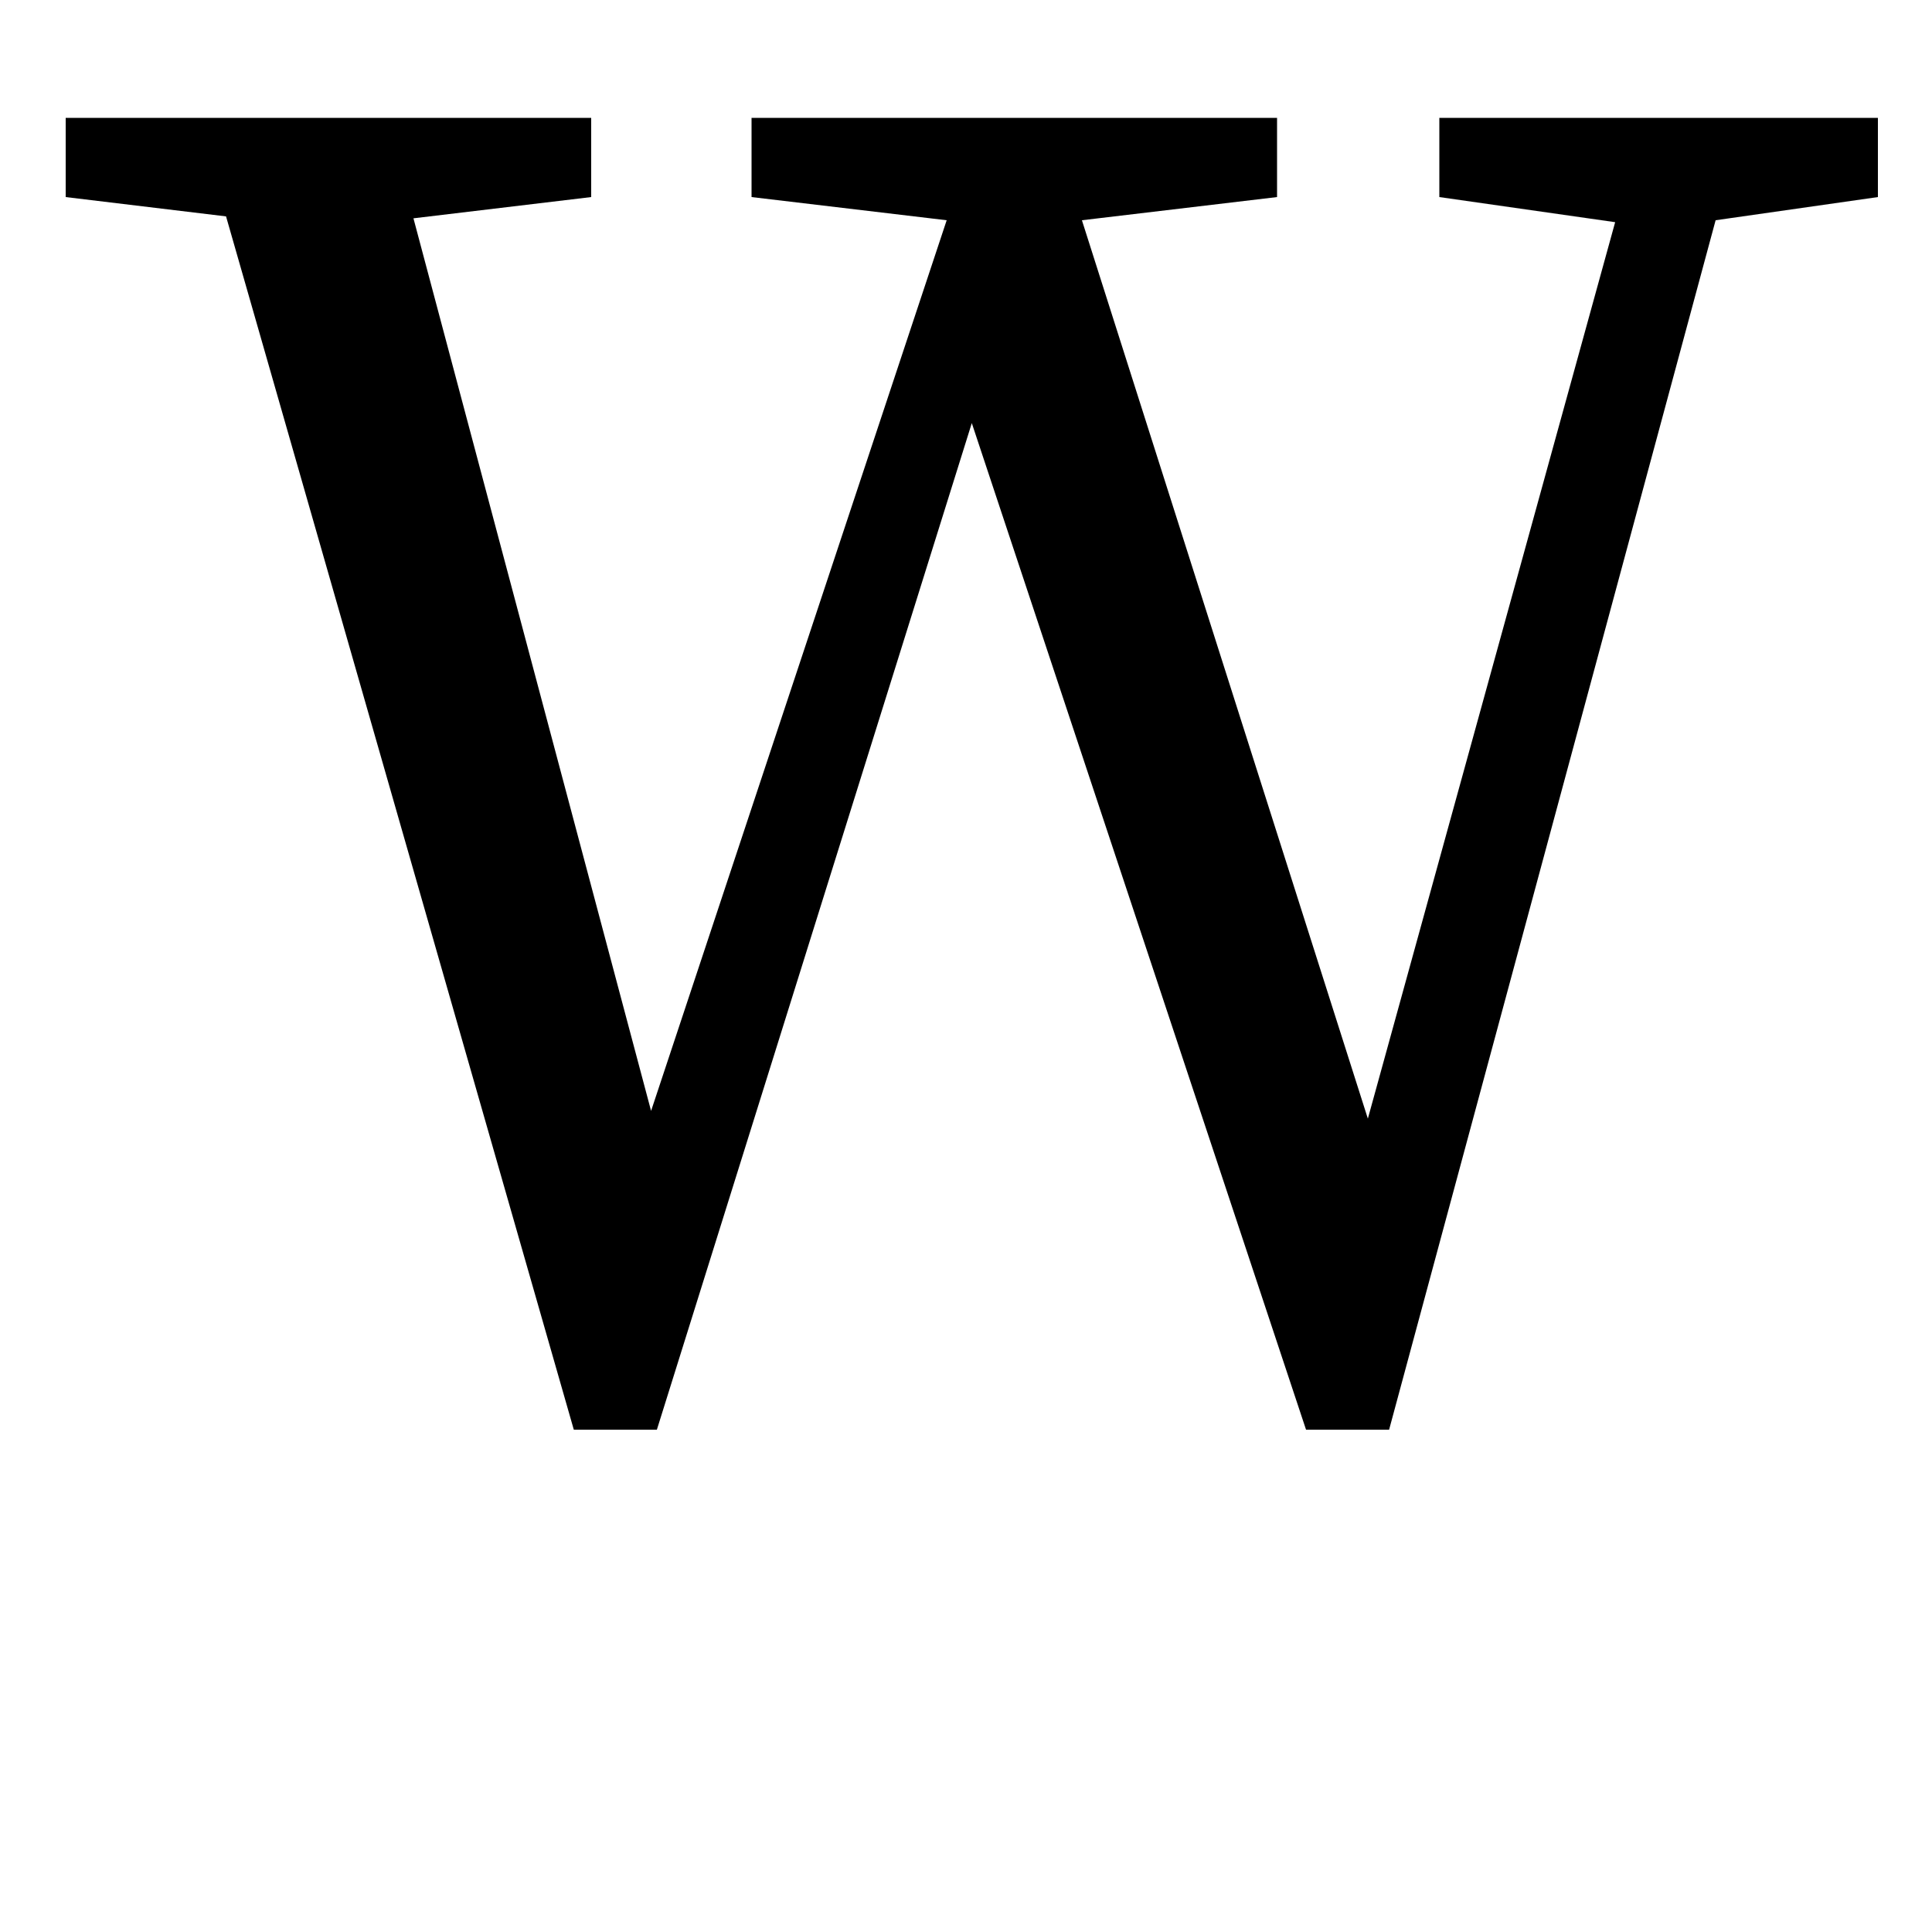
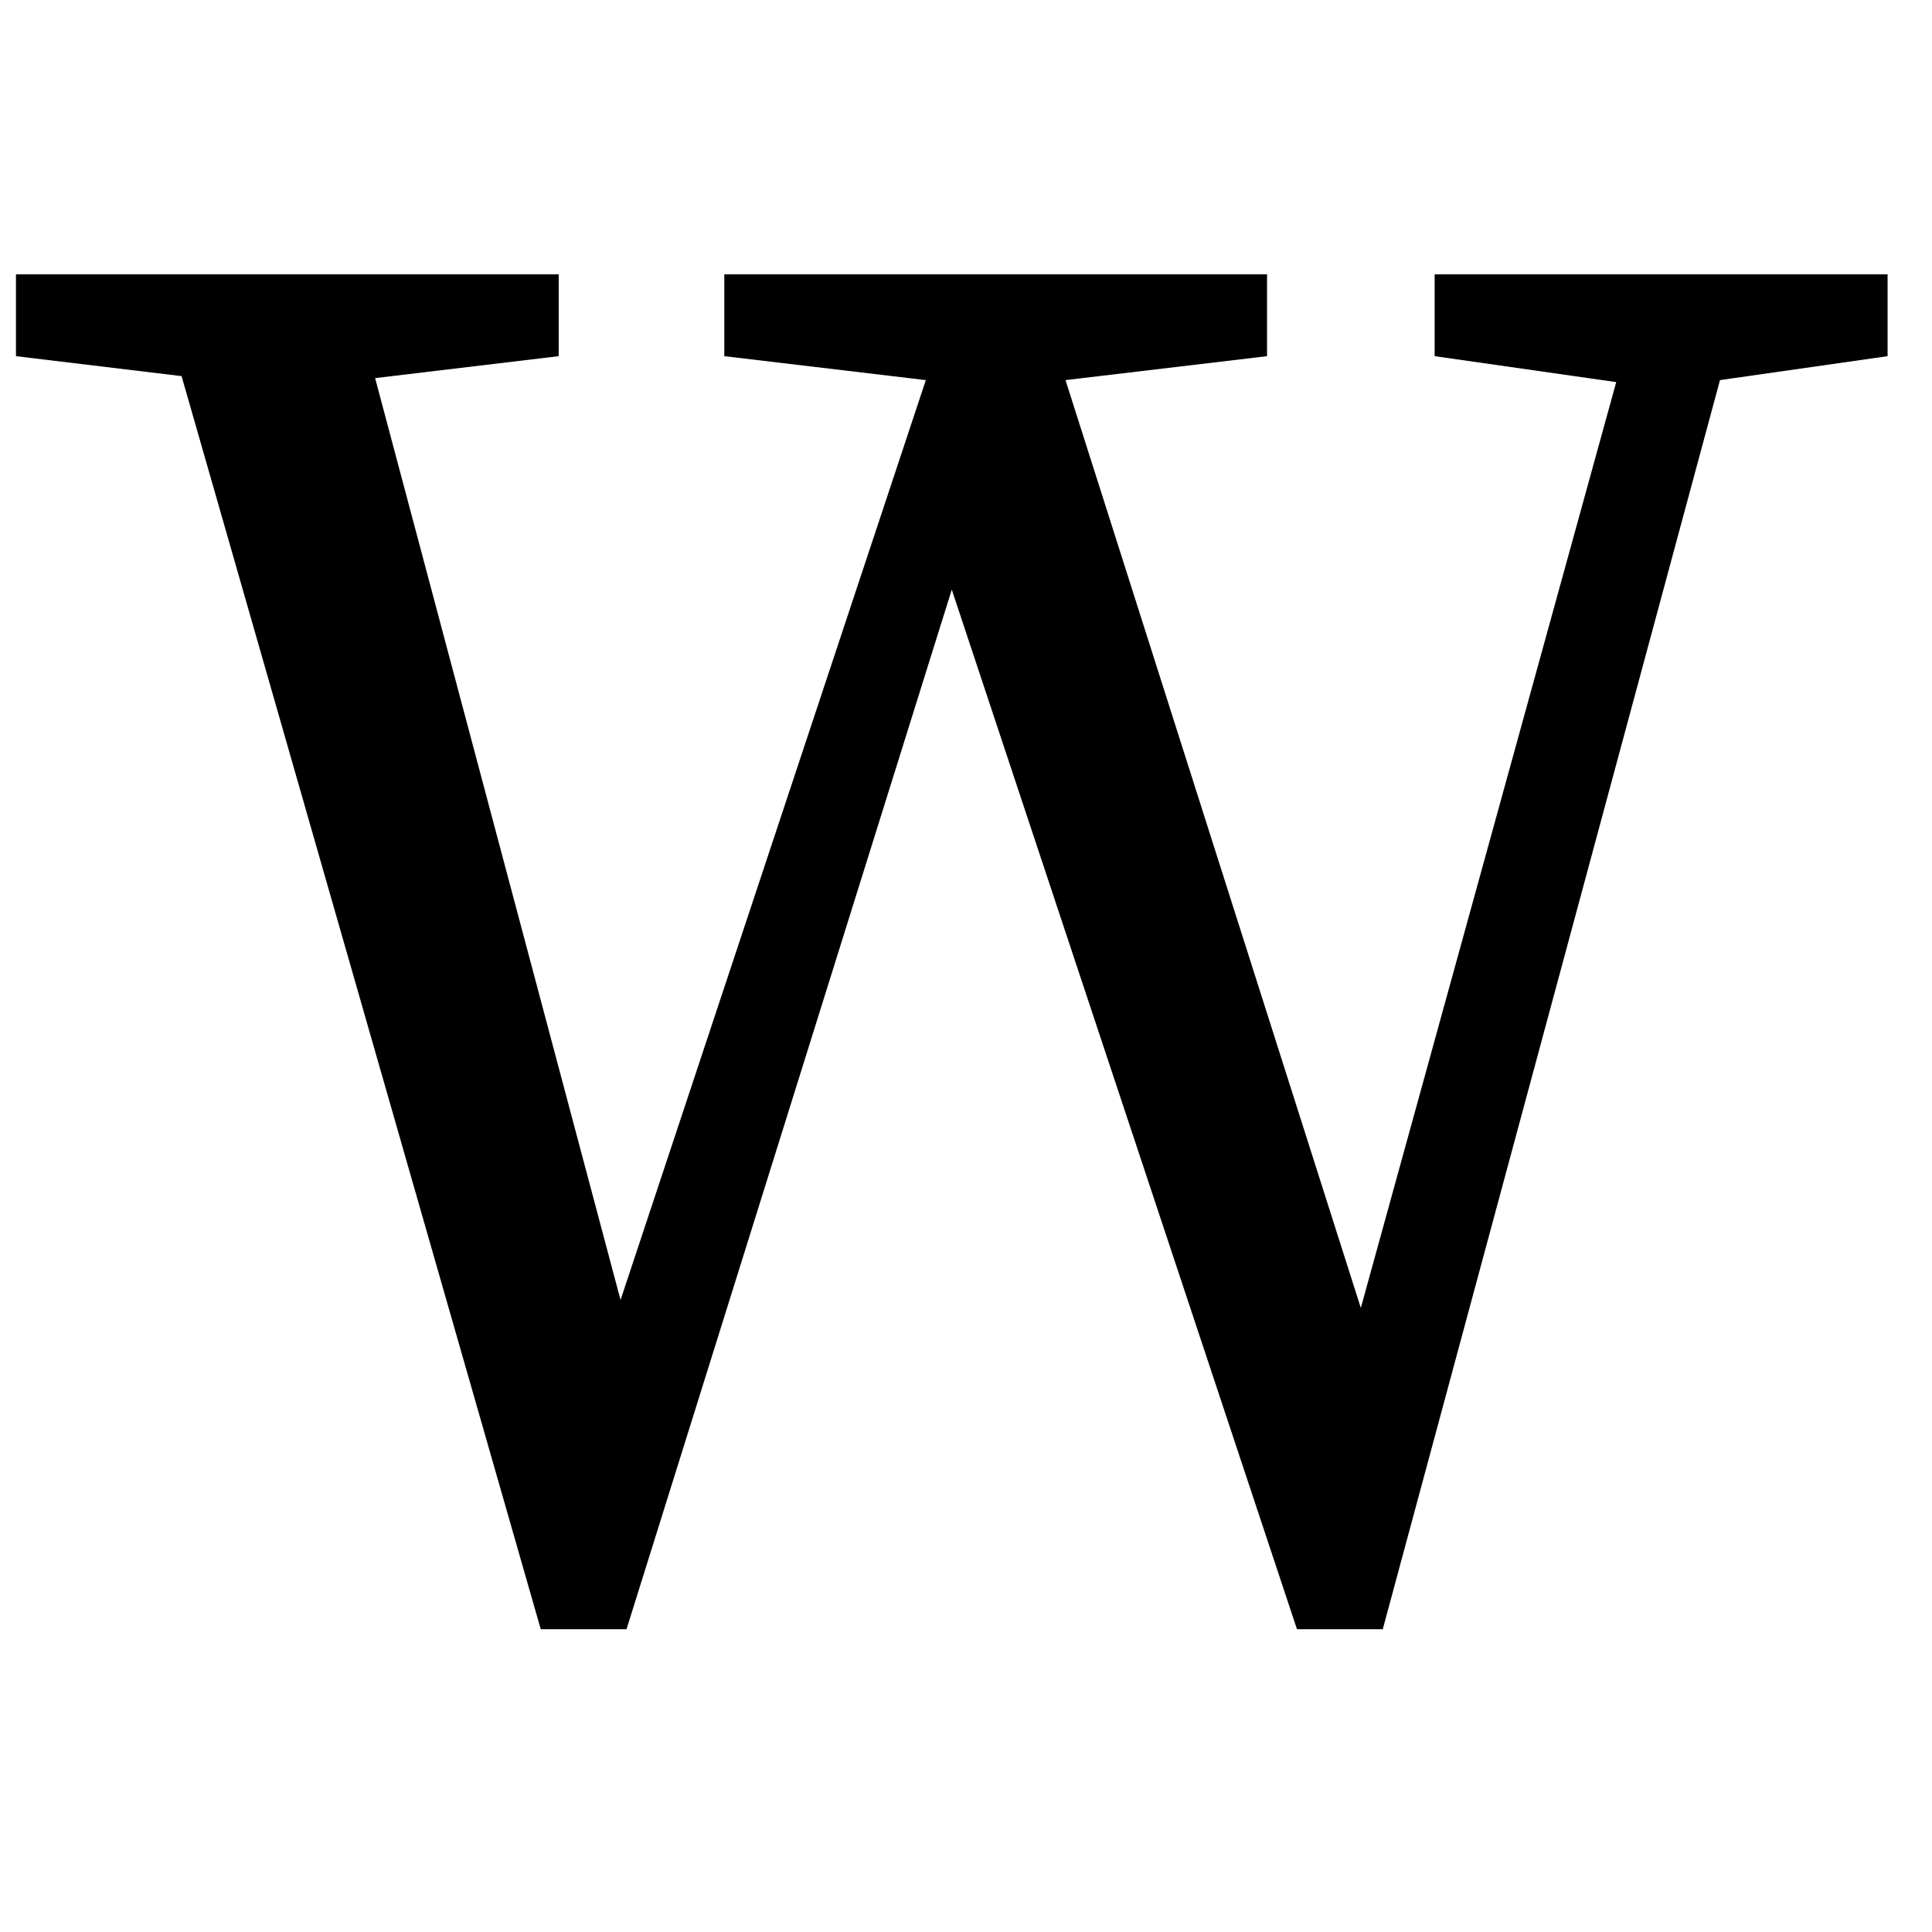
<svg xmlns="http://www.w3.org/2000/svg" height="512" width="512">
  <style>
path { fill: black; fill-rule: nonzero; }
</style>
-   <g transform="scale(0.512) translate(19, 730) scale(1, -1)">
+   <g transform="scale(0.5287846) translate(-7, 806.5) scale(1, -1)">
    <path d="M953,669 l-227,0 l0,-41 l91,-13 l-128,-464 l-148,465 l101,12 l0,41 l-272,0 l0,-41 l101,-12 l-153,-461 l-123,462 l92,11 l0,41 l-272,0 l0,-41 l83,-10 l180,-628 l43,0 l163,521 l173,-521 l43,0 l169,626 l84,12 z" />
  </g>
</svg>
